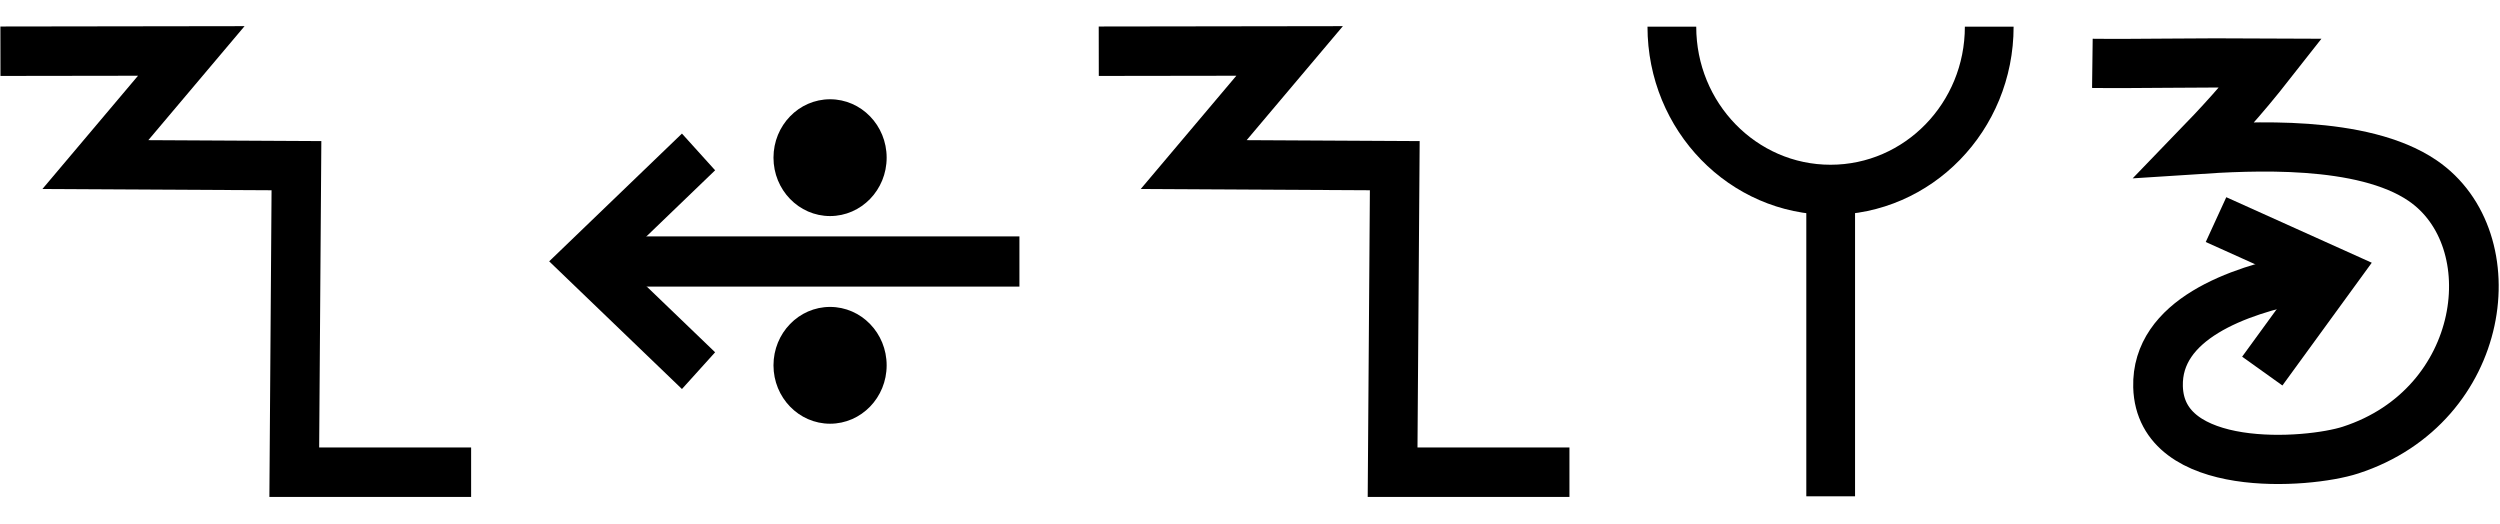
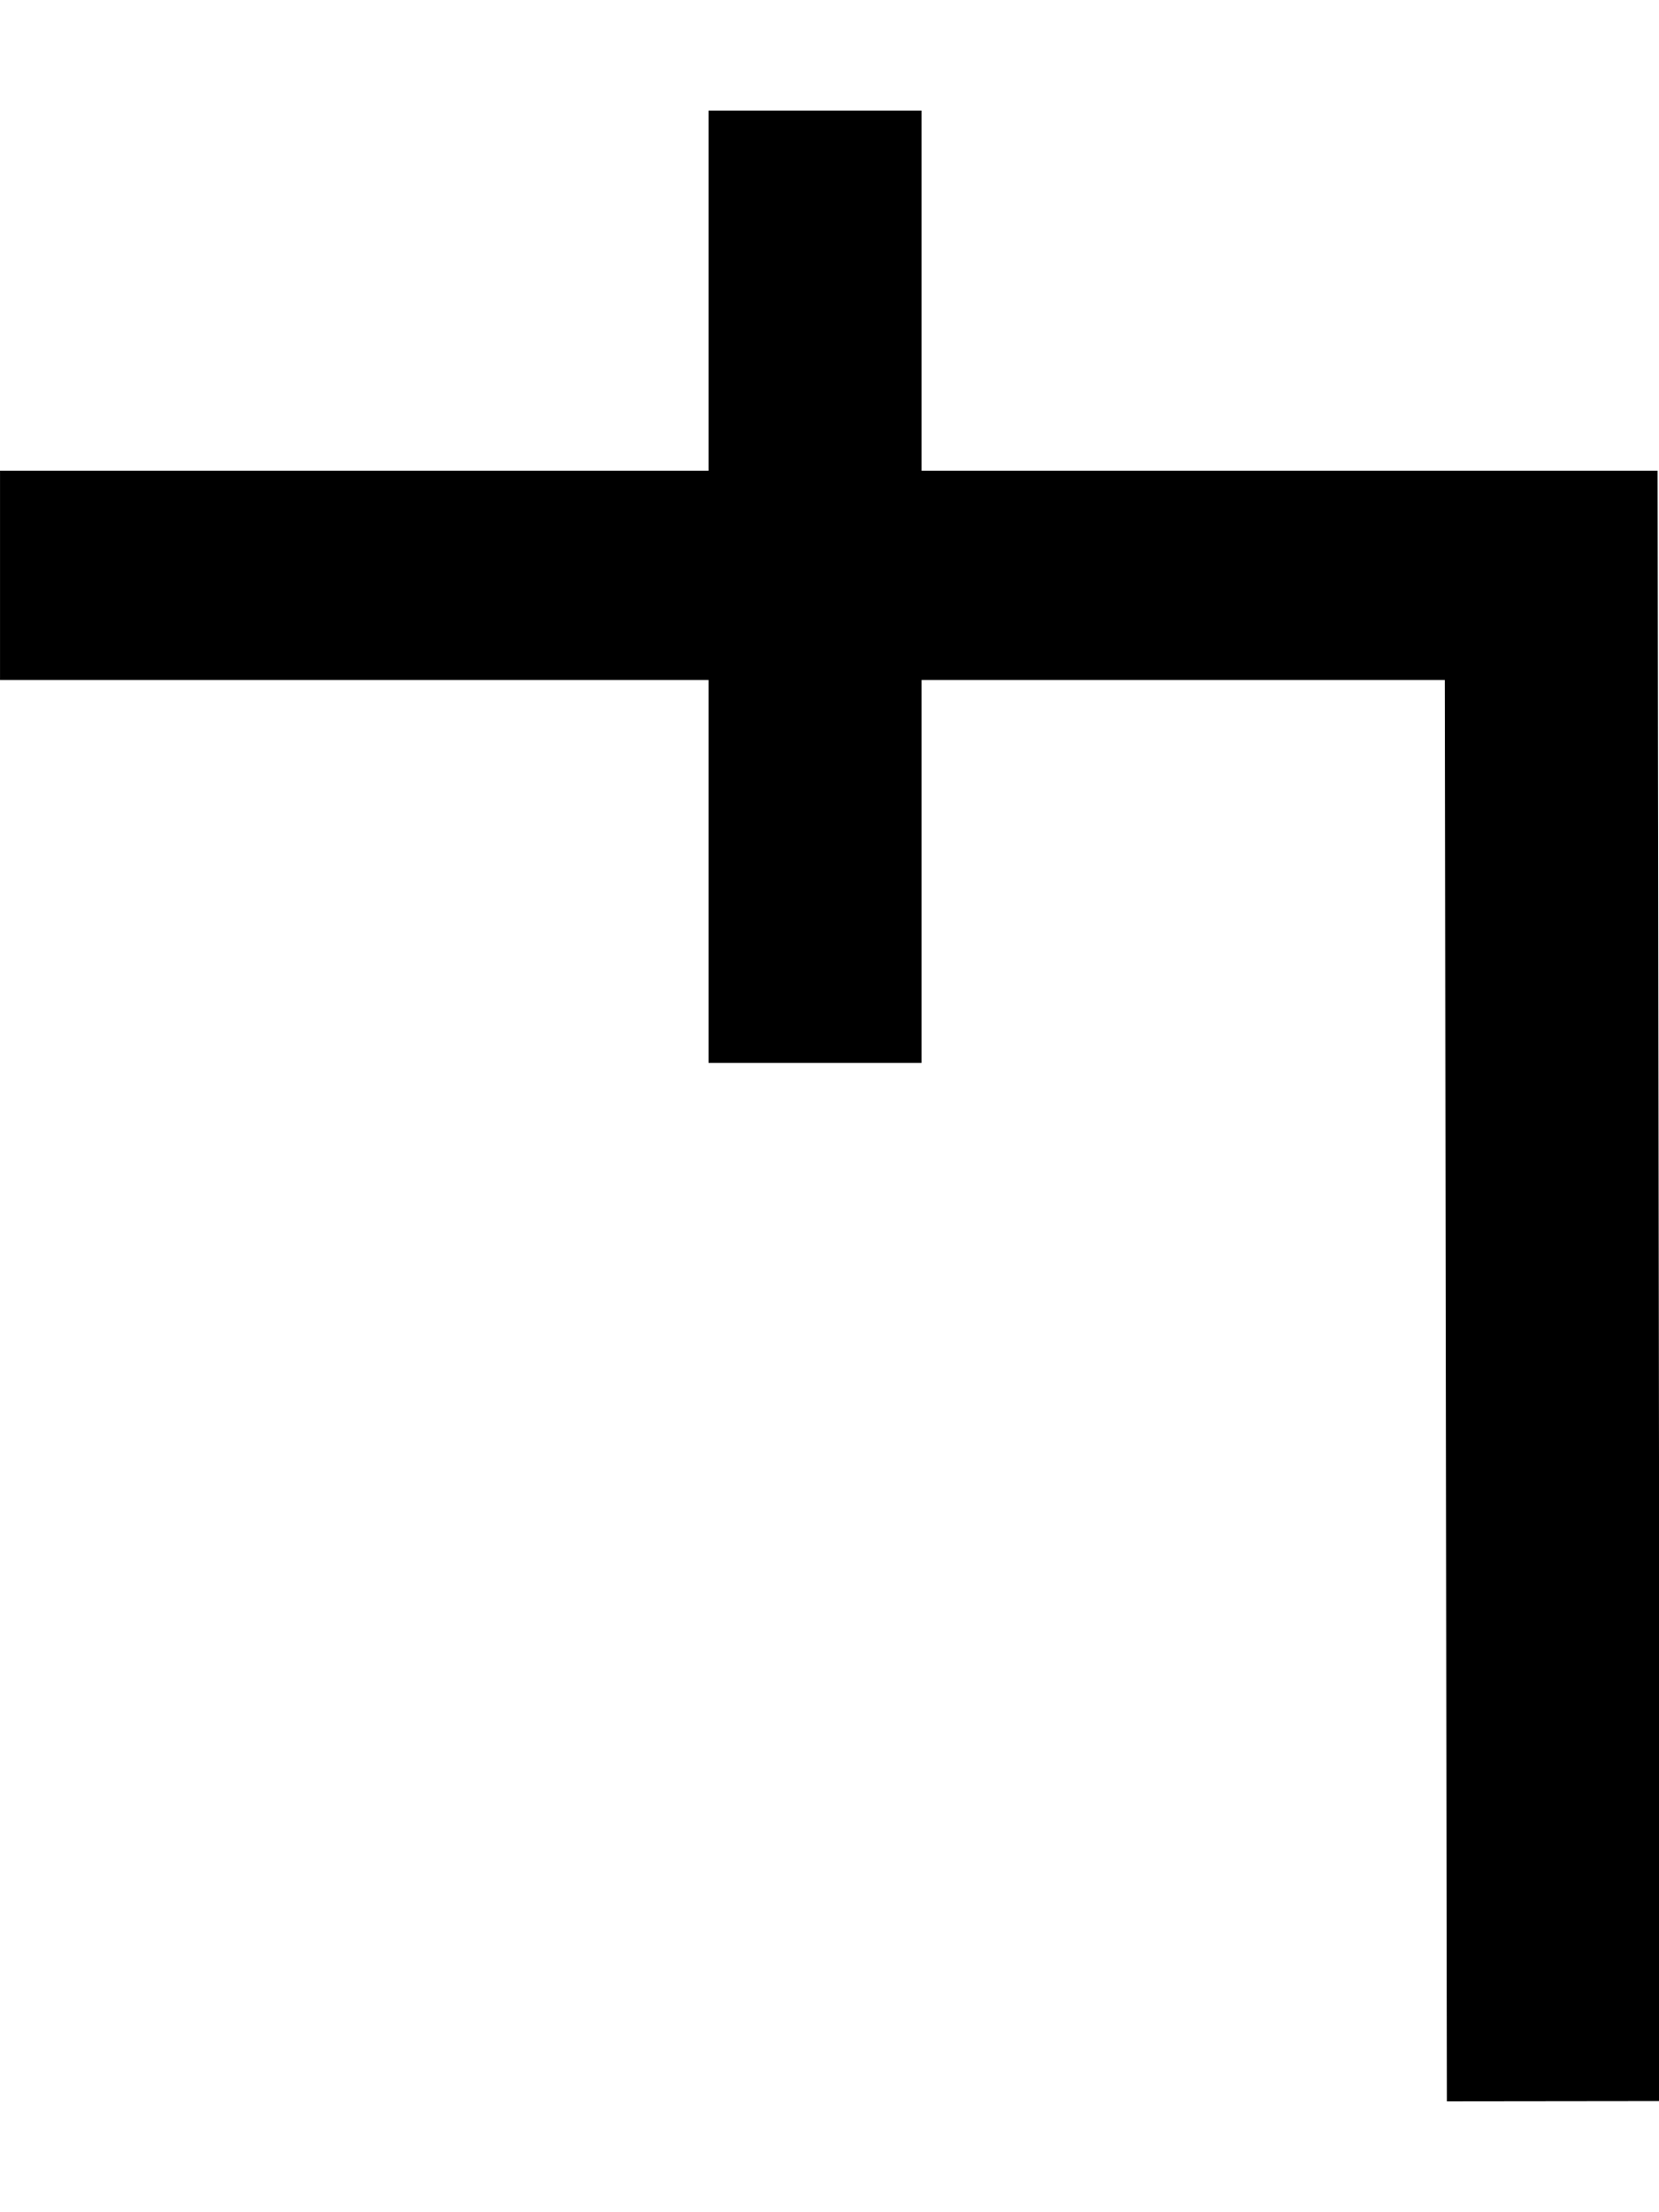
- <svg xmlns="http://www.w3.org/2000/svg" width="95.6" height="20" viewBox="0 0 95.6 20" version="1.1" id="svg3807">
+ <svg xmlns="http://www.w3.org/2000/svg" width="15" height="20" viewBox="0 0 15 20" version="1.1" id="svg3807">
  <g id="layer L1" transform="translate(0,10)">
    <g transform="translate(0,0)">
-       <g id="layer1" transform="translate(0,-291.7083)">
-         <g transform="matrix(1.172932,0,0,-0.9520283,-583.8196,-1486.07)" id="g10351" style="stroke-width:1.788;stroke-miterlimit:4;stroke-dasharray:none">
-           <g transform="matrix(0.9094024,0,0,1.120415,45.09442,226.1223)" id="g10351-0" style="stroke-width:1.789;stroke-miterlimit:4;stroke-dasharray:none">
-             <g id="g2601" transform="matrix(0.8925618,0,0,0.8925266,53.47671,-202.8362)" style="stroke-width:2.005">
-               <g transform="matrix(0.9161032,0,0,-0.9078513,101.9969,-4745.411)" id="g14246" style="stroke-width:2.177;stroke-miterlimit:4;stroke-dasharray:none">
-                 <g transform="matrix(1.222974,0,0,1.234139,-146.3597,738.2648)" id="g14253">
-                   <g transform="translate(-39.3611,1.9848)" id="g14264" style="stroke-width:1.772;stroke-miterlimit:4;stroke-dasharray:none">
-                     <g id="g10359-10-8" transform="matrix(1,0,0,-1,-52.73343,-5050.882)" style="stroke-width:1.772;stroke-miterlimit:4;stroke-dasharray:none">
-                       <path id="path4186-6-7-94-7-8-3-4-0-7-9-3-9-6-6-0-7" d="m 581.888,-1888.493 h -6.34 l 0.078,10.989 -7.209,0.039 3.439,4.074 -6.842,-0.01" style="fill:none;fill-rule:evenodd;stroke:#000000;stroke-width:1.772;stroke-linecap:butt;stroke-linejoin:miter;stroke-miterlimit:4;stroke-dasharray:none;stroke-opacity:1" />
-                     </g>
-                   </g>
-                 </g>
-               </g>
-             </g>
-           </g>
-         </g>
-       </g>
-     </g>
-     <g transform="translate(21,0)">
-       <g id="layer1" transform="translate(0,-291.7083)">
-         <g transform="matrix(1.172932,0,0,-0.9520283,-583.8196,-1486.07)" id="g10351" style="stroke-width:1.788;stroke-miterlimit:4;stroke-dasharray:none">
-           <g transform="matrix(0.9094024,0,0,1.120415,45.09442,226.1223)" id="g10351-0" style="stroke-width:1.789;stroke-miterlimit:4;stroke-dasharray:none">
-             <g id="g2601" transform="matrix(0.8925618,0,0,0.8925266,53.47671,-202.8362)" style="stroke-width:2.005">
-               <g transform="matrix(0.9161032,0,0,-0.9078513,101.9969,-4745.411)" id="g14246" style="stroke-width:2.177;stroke-miterlimit:4;stroke-dasharray:none">
-                 <g transform="matrix(1.222974,0,0,1.234139,-146.3597,738.2648)" id="g14253">
-                   <g transform="translate(-39.3611,1.9848)" id="g14264" style="stroke-width:1.772;stroke-miterlimit:4;stroke-dasharray:none">
-                     <g id="g10359-10-8" transform="matrix(1,0,0,-1,-52.73343,-5050.882)" style="stroke-width:1.772;stroke-miterlimit:4;stroke-dasharray:none">
-                       <g transform="matrix(1,0,0,-1,9.453375,-5051.509)" id="g14371">
-                         <g id="g10364-8-3" transform="matrix(1,0,0,-1,-48.16121,-5051.049)" />
-                         <g transform="translate(-27.1658,1.5491)" id="g14427">
-                           <g id="g10367-880-7" transform="matrix(1,0,0,-1,-48.16121,-5051.049)" />
-                           <g transform="translate(-45.4538,2.7243)" id="g14438">
-                             <g id="g10370-7-5" transform="matrix(1,0,0,-1,-48.16121,-5051.049)" />
-                             <g transform="translate(-30.4313,0.6037)" id="g14451">
-                               <g id="g12601" style="stroke-width:2.605;stroke-miterlimit:4;stroke-dasharray:none" transform="matrix(0.6486516,0,0,0.7128036,230.9036,-908.8502)">
-                                 <g style="stroke-width:1.48;stroke-miterlimit:4;stroke-dasharray:none" transform="matrix(1.846011,0,0,-1.679871,592.5355,-3070.463)" id="g4509-93-8">
-                                   <g id="g20055" transform="matrix(0.8002002,0,0,0.8223537,5.468814,10.95793)" style="stroke-width:1.824">
-                                     <g id="g20314" transform="matrix(0.9998634,0,0,-1,0.00611664,131.9087)" style="stroke-width:1.824">
-                                       <g id="g22529" transform="matrix(-1,0,0,1,94.44605,-1.6809064e-6)">
-                                         <g id="g22811" transform="matrix(1,0,0,-1,0,132.1269)">
-                                           <g id="g1305">
-                                             <g id="g2215" transform="translate(-4.2196546e-7,9.52066)">
-                                               <g id="layer1-6-3-56-3-8-9" transform="matrix(-0.7177191,0,0,-0.698289,-398.6905,-82.09261)" style="stroke-width:3.789;stroke-miterlimit:4;stroke-dasharray:none">
-                                                 <g transform="matrix(5.820712,0,0,5.820712,-711.3569,-666.8932)" id="g5414-3-0-2-5-3-2" style="stroke-width:3.789">
-                                                   <g transform="matrix(0.2597607,0,0,0.2597607,12.18558,38.7607)" id="g4442-6-1-3-9-93-5-0" style="stroke-width:3.789">
-                                                     <g transform="rotate(180,65.80256,172.9668)" id="g4446-6-9-0-0-1-4-6-2" style="stroke-width:3.789">
-                                                       <g transform="translate(-1.010153,-6.12405)" id="g4404-1-2-4-9-2-1-5-3" style="stroke-width:3.789">
-                                                         <g id="g2346" transform="translate(-4.876876,-21.22961)">
-                                                           <g id="g9900-0-2-1-1-5-0-1-90" transform="matrix(-0.5723425,0,0,-0.5907145,510.7113,-1657.894)" style="stroke-width:2.931;stroke-miterlimit:4;stroke-dasharray:none">
-                                                             <g id="g9907-1-4-0-2-0-3-4-7" transform="translate(354.9676,224.1529)" style="stroke-width:2.931;stroke-miterlimit:4;stroke-dasharray:none">
-                                                               <path transform="matrix(-1,0,0,1,483.4211,17.5)" id="path4186-6-7-9-5-81-3-1-0-4-3-4-9-0-3-6" d="m 150.059,-3408.389 h 25.098" style="fill:none;fill-rule:evenodd;stroke:#000000;stroke-width:2.931;stroke-linecap:butt;stroke-linejoin:miter;stroke-miterlimit:4;stroke-dasharray:none;stroke-opacity:1" />
-                                                               <path transform="matrix(-1,0,0,1,483.4211,17.5)" id="path4186-6-7-9-2-6-2-1-1-25-5-0-7-9-3-7-6" d="m 169.392,-3402.017 6.849,-6.381 -6.849,-6.386" style="fill:none;fill-rule:evenodd;stroke:#000000;stroke-width:2.931;stroke-linecap:butt;stroke-linejoin:miter;stroke-miterlimit:4;stroke-dasharray:none;stroke-opacity:1" />
-                                                               <g id="g9894-1-9-0-8-8-3-2-8" transform="translate(-20.07522,-17.19303)" style="stroke-width:2.931;stroke-miterlimit:4;stroke-dasharray:none">
-                                                                 <circle r="3.409" cy="-3379.757" cx="342.029" id="path3355-3-8-24-5-2-6-9-5-3-0-0-1-0-6-3-3-3-4-3-1-7-3-8-9-3-4-6-6-5-2-2-9-1-4-6-0-7-7-77" style="fill:#000000;fill-opacity:1;fill-rule:evenodd;stroke:none;stroke-width:2.931;stroke-linecap:butt;stroke-linejoin:miter;stroke-miterlimit:4;stroke-dasharray:none;stroke-opacity:1" />
-                                                                 <circle r="3.409" cy="-3367.635" cx="342.029" id="path3355-3-8-9-3-1-1-1-5-5-4-2-3-8-4-5-1-2-1-9-6-2-0-9-8-5-3-9-0-79-0-6-19-7-2-5-3-2-9-3-6" style="fill:#000000;fill-opacity:1;fill-rule:evenodd;stroke:none;stroke-width:2.931;stroke-linecap:butt;stroke-linejoin:miter;stroke-miterlimit:4;stroke-dasharray:none;stroke-opacity:1" />
-                                                               </g>
-                                                             </g>
-                                                           </g>
-                                                         </g>
-                                                       </g>
-                                                     </g>
-                                                   </g>
-                                                 </g>
-                                               </g>
-                                             </g>
-                                           </g>
-                                         </g>
-                                       </g>
-                                     </g>
-                                   </g>
-                                 </g>
-                               </g>
-                             </g>
-                           </g>
-                         </g>
-                       </g>
-                     </g>
-                   </g>
-                 </g>
-               </g>
-             </g>
-           </g>
-         </g>
-       </g>
-     </g>
-     <g transform="translate(42,0)">
-       <g id="layer1" transform="translate(0,-291.7083)">
-         <g transform="matrix(1.172932,0,0,-0.9520283,-583.8196,-1486.07)" id="g10351" style="stroke-width:1.788;stroke-miterlimit:4;stroke-dasharray:none">
-           <g transform="matrix(0.9094024,0,0,1.120415,45.09442,226.1223)" id="g10351-0" style="stroke-width:1.789;stroke-miterlimit:4;stroke-dasharray:none">
-             <g id="g2601" transform="matrix(0.8925618,0,0,0.8925266,53.47671,-202.8362)" style="stroke-width:2.005">
-               <g transform="matrix(0.9161032,0,0,-0.9078513,101.9969,-4745.411)" id="g14246" style="stroke-width:2.177;stroke-miterlimit:4;stroke-dasharray:none">
-                 <g transform="matrix(1.222974,0,0,1.234139,-146.3597,738.2648)" id="g14253">
-                   <g transform="translate(-39.3611,1.9848)" id="g14264" style="stroke-width:1.772;stroke-miterlimit:4;stroke-dasharray:none">
-                     <g id="g10359-10-8" transform="matrix(1,0,0,-1,-52.73343,-5050.882)" style="stroke-width:1.772;stroke-miterlimit:4;stroke-dasharray:none">
-                       <path id="path4186-6-7-94-7-8-3-4-0-7-9-3-9-6-6-0-7" d="m 581.888,-1888.493 h -6.34 l 0.078,10.989 -7.209,0.039 3.439,4.074 -6.842,-0.01" style="fill:none;fill-rule:evenodd;stroke:#000000;stroke-width:1.772;stroke-linecap:butt;stroke-linejoin:miter;stroke-miterlimit:4;stroke-dasharray:none;stroke-opacity:1" />
-                     </g>
-                   </g>
-                 </g>
-               </g>
-             </g>
-           </g>
-         </g>
-       </g>
-     </g>
-     <g transform="translate(63,0)">
-       <g id="layer1" transform="translate(0,-291.7083)">
-         <g transform="matrix(1.172932,0,0,-0.9520283,-583.8196,-1486.07)" id="g10351" style="stroke-width:1.788;stroke-miterlimit:4;stroke-dasharray:none">
-           <g transform="matrix(0.9094024,0,0,1.120415,45.09442,226.1223)" id="g10351-0" style="stroke-width:1.789;stroke-miterlimit:4;stroke-dasharray:none">
-             <g id="g2601" transform="matrix(0.8925618,0,0,0.8925266,53.47671,-202.8362)" style="stroke-width:2.005">
-               <g transform="matrix(0.9161032,0,0,-0.9078513,101.9969,-4745.411)" id="g14246" style="stroke-width:2.177;stroke-miterlimit:4;stroke-dasharray:none">
-                 <g transform="matrix(1.222974,0,0,1.234139,-146.3597,738.2648)" id="g14253">
-                   <g transform="translate(-39.3611,1.9848)" id="g14264" style="stroke-width:1.772;stroke-miterlimit:4;stroke-dasharray:none">
-                     <g id="g10359-10-8" transform="matrix(1,0,0,-1,-52.73343,-5050.882)" style="stroke-width:1.772;stroke-miterlimit:4;stroke-dasharray:none">
-                       <g transform="matrix(1,0,0,-1,9.453375,-5051.509)" id="g14371">
-                         <g id="g10364-8-3" transform="matrix(1,0,0,-1,-48.16121,-5051.049)" />
-                         <g transform="translate(-27.1658,1.5491)" id="g14427">
-                           <g id="g10367-880-7" transform="matrix(1,0,0,-1,-48.16121,-5051.049)" />
-                           <g transform="translate(-45.4538,2.7243)" id="g14438">
-                             <g id="g10370-7-5" transform="matrix(1,0,0,-1,-48.16121,-5051.049)" />
-                             <g transform="translate(-30.4313,0.6037)" id="g14451">
-                               <g id="g12601" style="stroke-width:2.605;stroke-miterlimit:4;stroke-dasharray:none" transform="matrix(0.6486516,0,0,0.7128036,230.9036,-908.8502)">
-                                 <g style="stroke-width:1.48;stroke-miterlimit:4;stroke-dasharray:none" transform="matrix(1.846011,0,0,-1.679871,592.5355,-3070.463)" id="g4509-93-8">
-                                   <g id="g20055" transform="matrix(0.8002002,0,0,0.8223537,5.468814,10.95793)" style="stroke-width:1.824">
-                                     <g id="g20314" transform="matrix(0.9998634,0,0,1,0.00611664,-0.218186)" style="stroke-width:1.824">
-                                       <path style="fill:none;fill-rule:evenodd;stroke:#000000;stroke-width:1.824;stroke-linecap:butt;stroke-linejoin:miter;stroke-miterlimit:4;stroke-dasharray:none;stroke-opacity:1" d="m 39.312,74.612 c 0,-3.279 2.658,-5.938 5.938,-5.938 3.279,0 5.938,2.658 5.938,5.938" id="path3355-7-7-8-27" />
-                                       <path style="fill:none;fill-rule:evenodd;stroke:#000000;stroke-width:1.824;stroke-linecap:butt;stroke-linejoin:miter;stroke-miterlimit:4;stroke-dasharray:none;stroke-opacity:1" d="M 45.255,57.515 V 68.398" id="path4186-6-7-5-4-9-2" />
-                                     </g>
-                                   </g>
-                                 </g>
-                               </g>
-                             </g>
-                           </g>
-                         </g>
-                       </g>
-                     </g>
-                   </g>
-                 </g>
-               </g>
-             </g>
-           </g>
-         </g>
-       </g>
-     </g>
-     <g transform="translate(80,0)">
-       <g id="layer1" transform="translate(0,-291.7083)">
-         <g transform="matrix(1.172932,0,0,-0.9520283,-583.8196,-1486.07)" id="g10351" style="stroke-width:1.788;stroke-miterlimit:4;stroke-dasharray:none">
-           <g transform="matrix(0.9094024,0,0,1.120415,45.09442,226.1223)" id="g10351-0" style="stroke-width:1.789;stroke-miterlimit:4;stroke-dasharray:none">
-             <g id="g2601" transform="matrix(0.8925618,0,0,0.8925266,53.47671,-202.8362)" style="stroke-width:2.005">
-               <g transform="matrix(0.9161032,0,0,-0.9078513,101.9969,-4745.411)" id="g14246" style="stroke-width:2.177;stroke-miterlimit:4;stroke-dasharray:none">
-                 <g id="g6763" transform="translate(-10.38143,-1.849733)">
-                   <g id="g6869">
-                     <path id="path4186-6-7-9-2-6-0-9-9-27-3-1-4-5-5" d="m 447.806,-3171.439 5.168,2.349 -3.14,4.353" style="fill:none;fill-opacity:1;fill-rule:evenodd;stroke:#000000;stroke-width:2.177;stroke-linecap:butt;stroke-linejoin:miter;stroke-miterlimit:4;stroke-dasharray:none;stroke-opacity:1" />
-                     <path id="path3355-2-3-0-7-5-4-0-4" d="m 442.385,-3178.352 c 1.916,0.024 4.296,-0.038 7.829,-0.015 -1.304,1.678 -2.299,2.749 -3.338,3.833 2.415,-0.159 7.344,-0.446 9.983,1.367 3.791,2.606 2.833,9.96 -3.152,11.924 -1.908,0.626 -8.339,1.076 -8.443,-2.799 -0.08,-2.971 3.51,-4.255 6.3,-4.806" style="fill:none;fill-opacity:1;fill-rule:evenodd;stroke:#000000;stroke-width:2.177;stroke-linecap:butt;stroke-linejoin:miter;stroke-miterlimit:4;stroke-dasharray:none;stroke-opacity:1" />
-                   </g>
+       <g transform="translate(0,0)">
+         <g id="layer1" transform="translate(0,-291.7083)">
+           <g transform="matrix(1.172932,0,0,-0.9520283,-583.8196,-1486.07)" id="g10351" style="stroke-width:1.788;stroke-miterlimit:4;stroke-dasharray:none">
+             <g transform="matrix(0.9094024,0,0,1.120415,45.09442,226.1223)" id="g10351-0" style="stroke-width:1.789;stroke-miterlimit:4;stroke-dasharray:none">
+               <g id="g2601" transform="matrix(0.8925618,0,0,0.8925266,53.47671,-202.8362)" style="stroke-width:2.005">
+                 <g id="g3084" transform="matrix(1.011122,0,0,0.9932151,-7.370096,-3.208633)" style="stroke-width:2.001">
+                   <path style="fill:none;fill-rule:evenodd;stroke:#000000;stroke-width:2.001;stroke-linecap:butt;stroke-linejoin:miter;stroke-miterlimit:4;stroke-dasharray:none;stroke-opacity:1" d="m 514.148,-1885.254 -0.021,14.59 h -14.569" id="path4186-6-7-94-7-8-3-4-9-4-6-1-9-0" />
+                   <path style="fill:none;fill-rule:evenodd;stroke:#000000;stroke-width:2.001;stroke-linecap:butt;stroke-linejoin:miter;stroke-miterlimit:4;stroke-dasharray:none;stroke-opacity:1" d="m 507.213,-1875.326 v 9.106" id="path4186-6-7-94-7-8-3-4-9-4-6-7-7-6-2" />
                </g>
              </g>
            </g>
          </g>
        </g>
      </g>
    </g>
  </g>
</svg>
